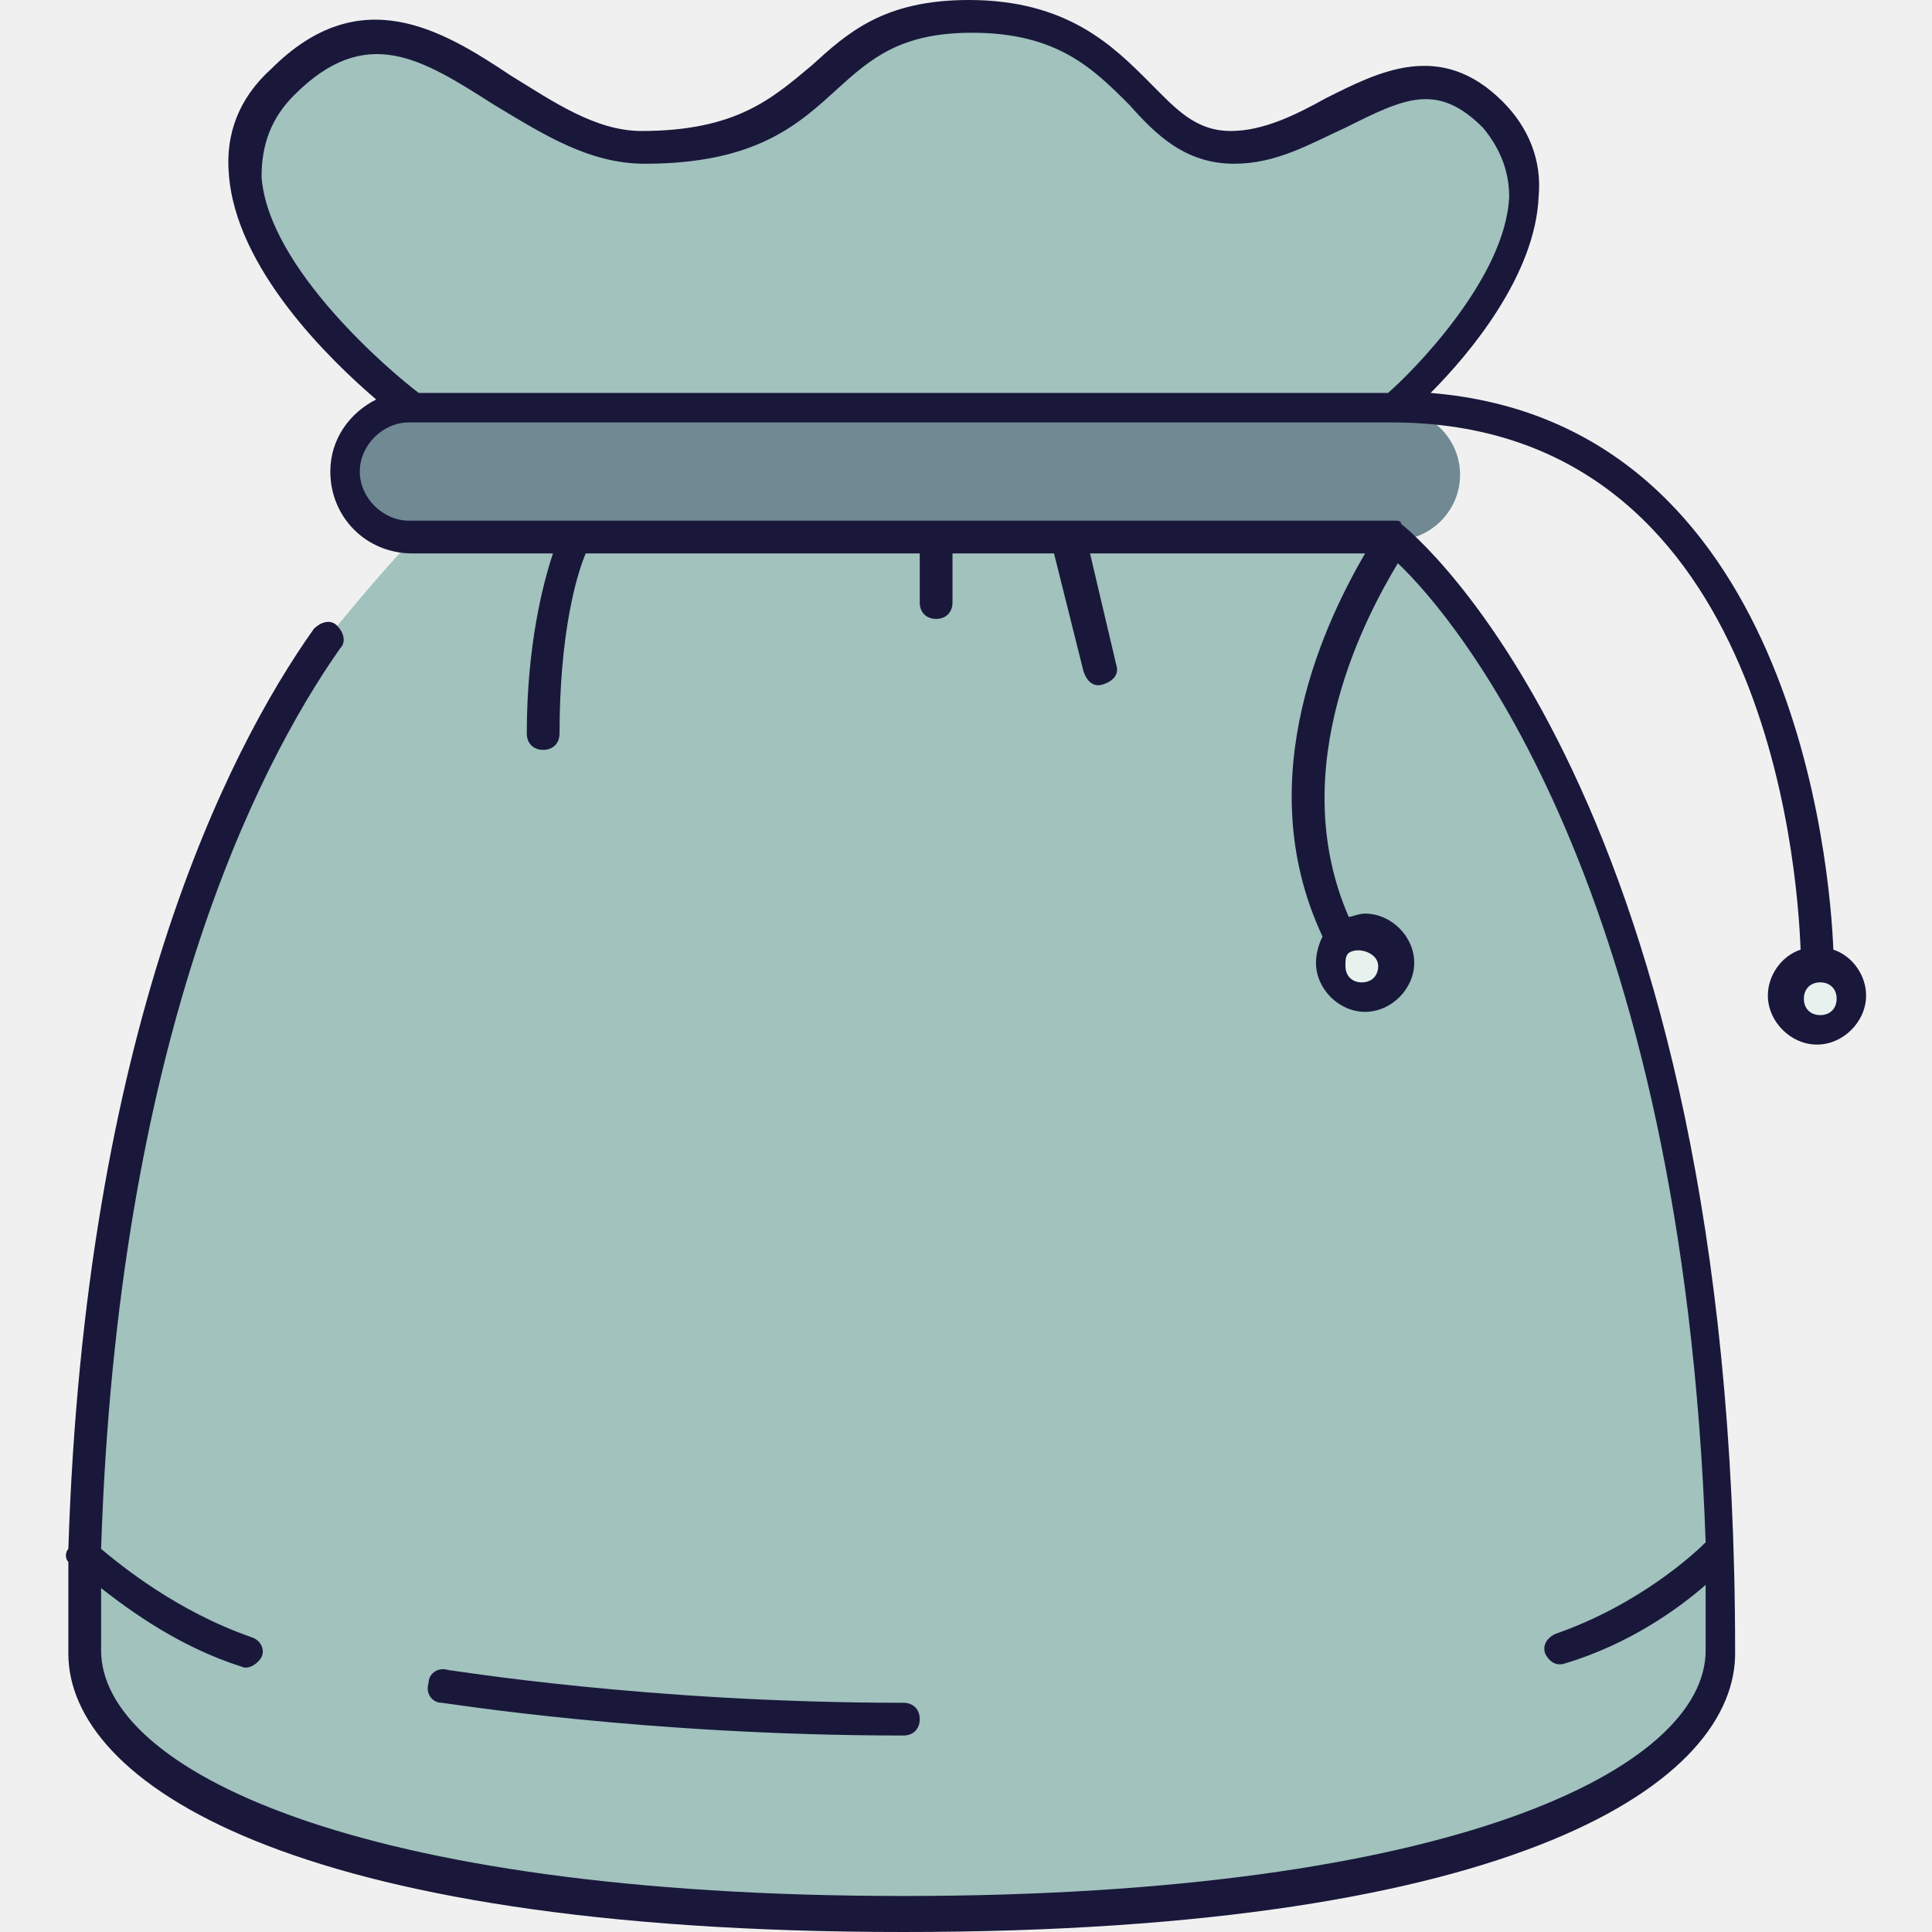
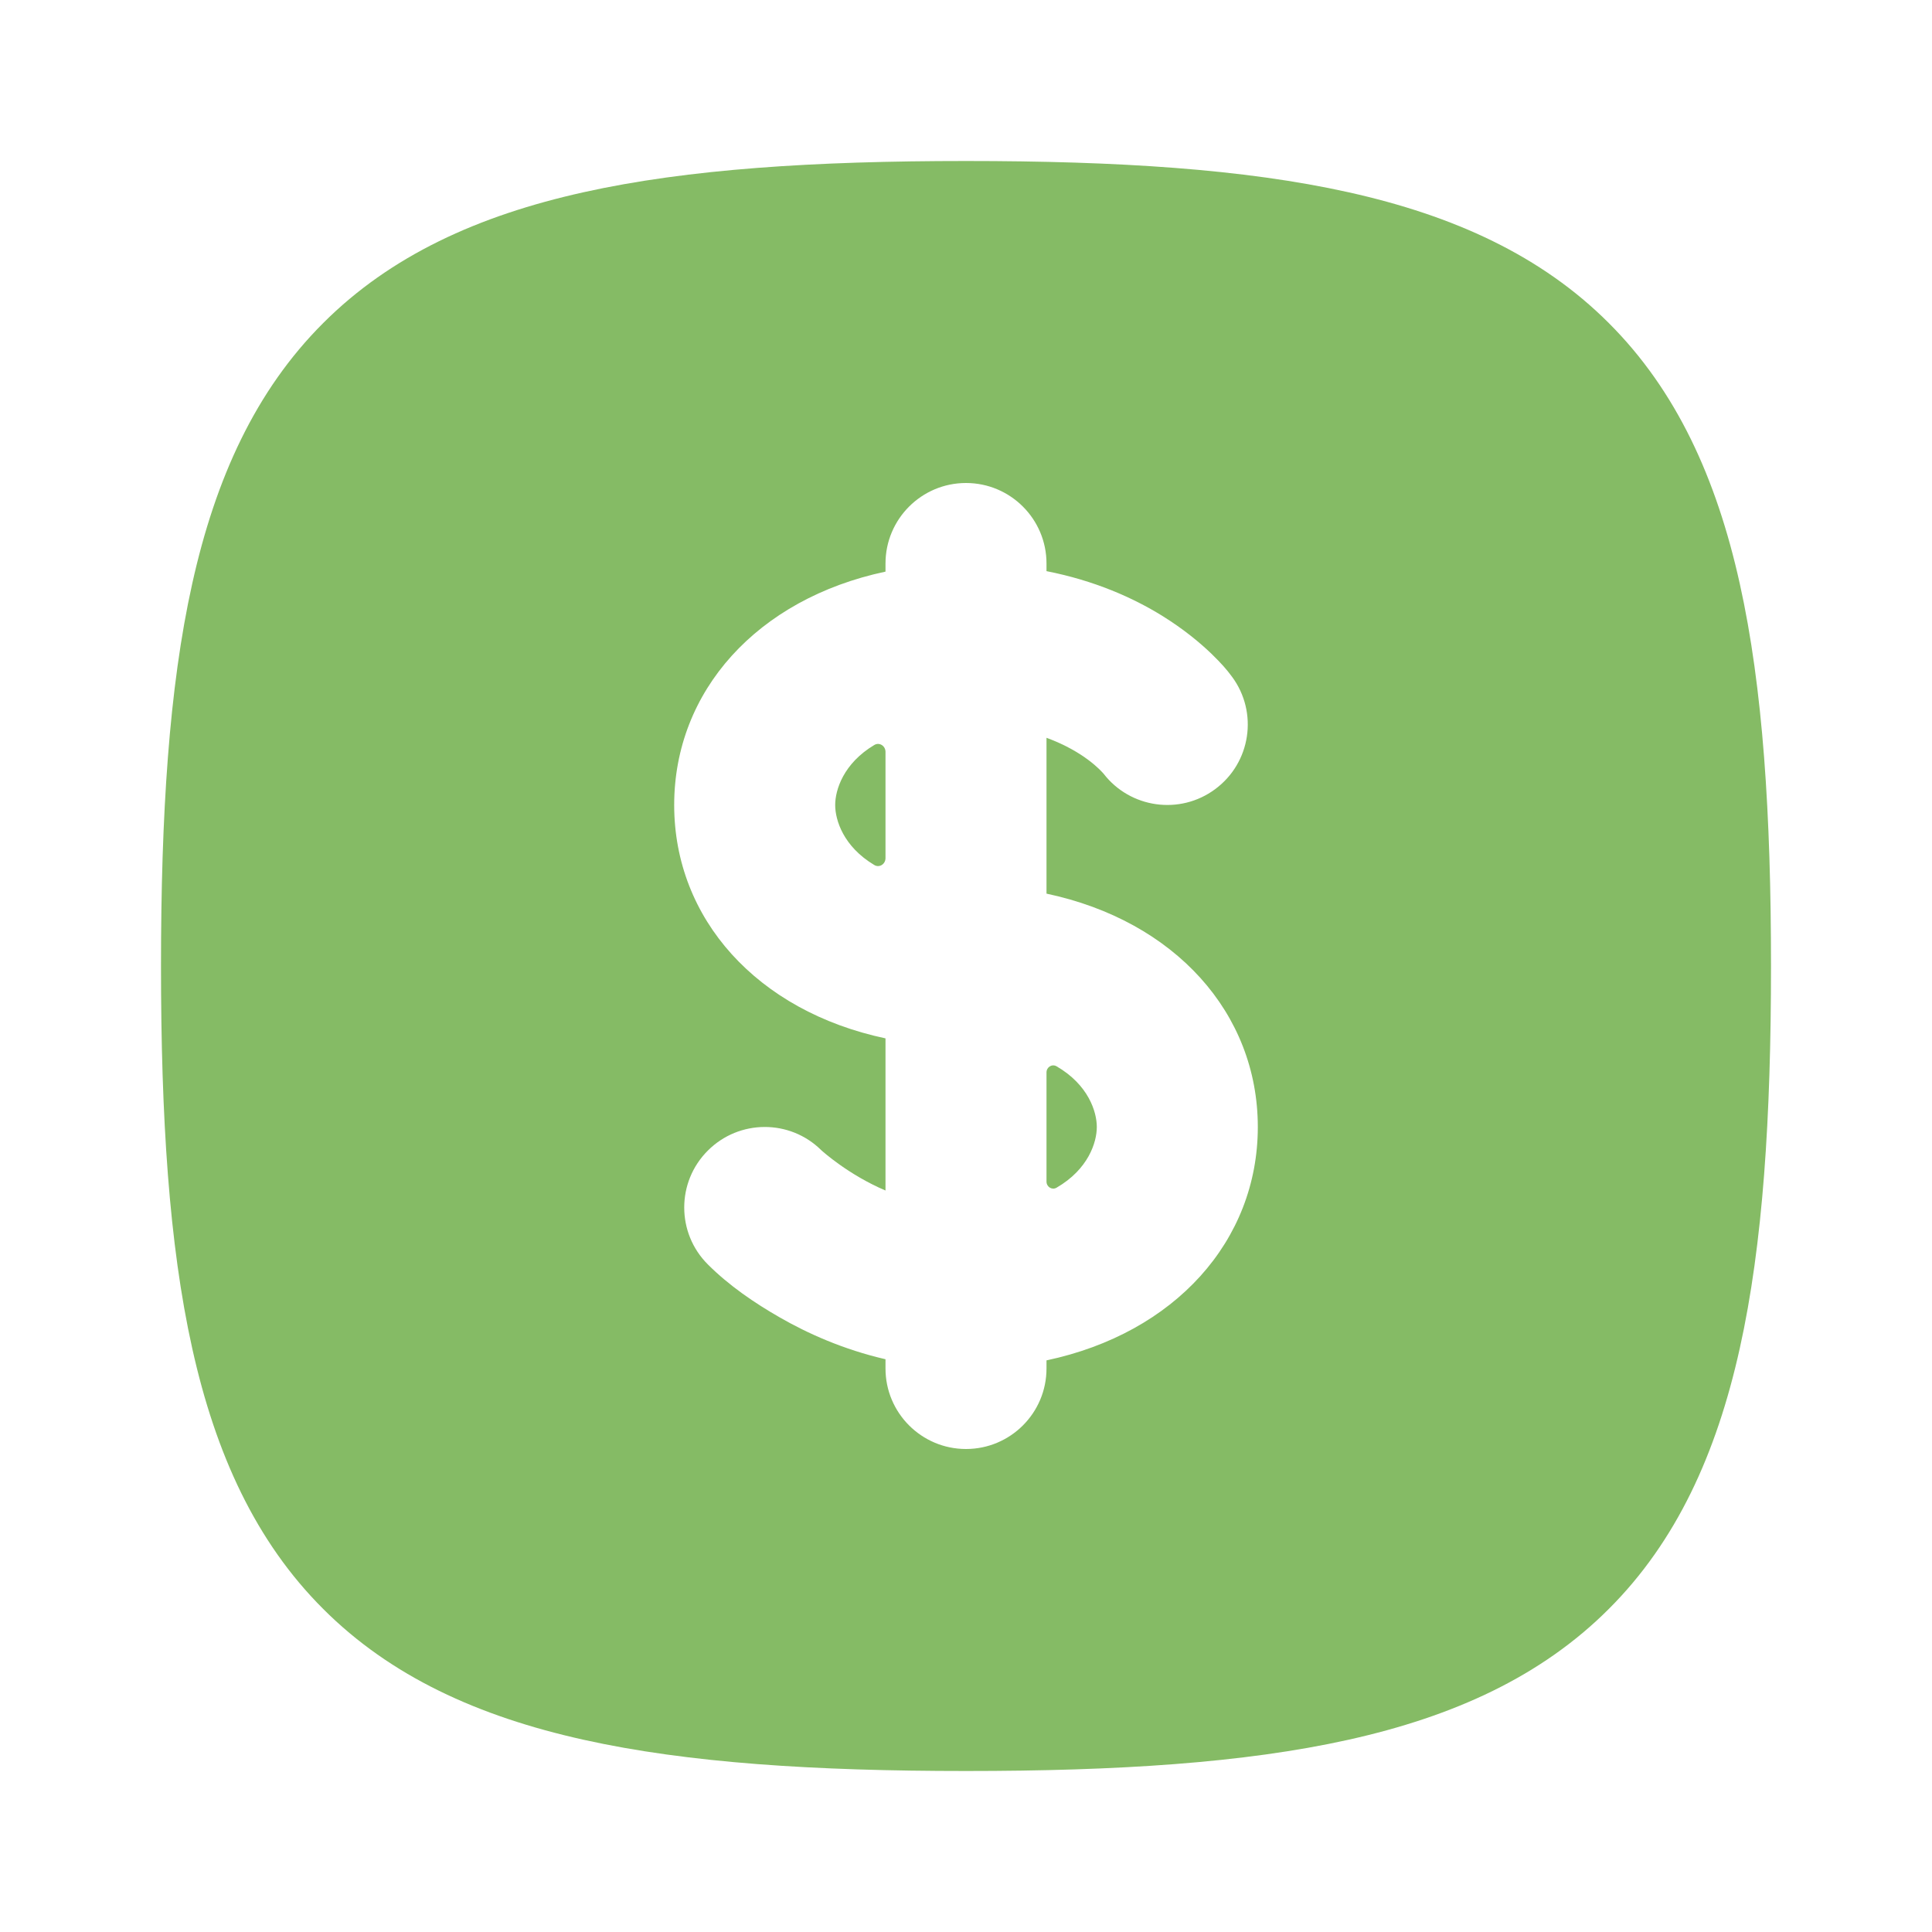
- <svg xmlns="http://www.w3.org/2000/svg" height="800px" width="800px" version="1.1" id="Layer_1" viewBox="0 0 503.466 503.466" xml:space="preserve" fill="#000000">
+ <svg xmlns="http://www.w3.org/2000/svg" width="800px" height="800px" viewBox="0 0 24.00 24.00" fill="none">
  <g id="SVGRepo_bgCarrier" stroke-width="0" />
  <g id="SVGRepo_tracerCarrier" stroke-linecap="round" stroke-linejoin="round" />
  <g id="SVGRepo_iconCarrier">
-     <g transform="translate(3 1)">
-       <path style="fill:#A1C2BD;" d="M19.08,404.333c4.267-132.267,39.253-204.8,63.147-238.933c0,0,13.653-17.067,22.187-25.6h42.667 h93.867h34.133h85.333c0,0,85.333,68.267,85.333,290.133c0,34.133-67.413,68.267-213.333,68.267S19.08,464.066,19.08,429.933 C19.08,421.4,19.08,412.866,19.08,404.333z M386.013,28.866c29.013,29.013-25.6,76.8-25.6,76.8h-256c0,0-68.267-51.2-34.133-85.333 S130.013,37.4,164.146,37.4c51.2,0,42.667-34.133,85.333-34.133S292.146,37.4,317.746,37.4S362.973,5.826,386.013,28.866z" />
-       <path style="fill:#708993;" d="M360.413,105.666c9.387,0,17.067,7.68,17.067,17.067S369.8,139.8,360.413,139.8H275.08h-34.133 H147.08h-42.667c-9.387,0-17.067-7.68-17.067-17.067s7.68-17.067,17.067-17.067H360.413z" />
-       <path style="fill:#E7F2EF;" d="M471.346,250.733c5.12,0,8.533,4.267,8.533,8.533s-3.413,8.533-8.533,8.533 s-8.533-4.267-8.533-8.533S466.226,250.733,471.346,250.733z M351.88,242.2c5.12,0,8.533,4.267,8.533,8.533 c0,4.267-3.413,8.533-8.533,8.533c-5.12,0-8.533-4.267-8.533-8.533c0-2.56,0.853-4.267,2.56-5.973 C347.613,243.053,349.32,242.2,351.88,242.2z" />
-     </g>
-     <path style="fill:#19183B;" d="M235.413,503.466c-160.427,0-217.6-39.253-217.6-72.533c0-8.533,0-16.213,0-23.893 c-0.853-0.853-0.853-2.56,0-3.413c4.267-133.973,40.96-207.36,64-239.787c1.707-1.707,4.267-2.56,5.973-0.853 c1.707,1.707,2.56,4.267,0.853,5.973c-22.187,31.573-58.027,103.253-62.293,234.667c5.12,4.267,19.627,16.213,39.253,23.04 c2.56,0.853,3.413,3.413,2.56,5.12c-0.853,1.707-3.413,3.413-5.12,2.56c-16.213-5.12-29.013-14.507-36.693-20.48 c0,5.12,0,11.093,0,16.213c0,30.72,65.707,64,209.067,64s209.067-33.28,209.067-64c0-5.973,0-11.093,0-17.067 c-6.827,5.973-19.627,15.36-36.693,20.48c-2.56,0.853-4.267-0.853-5.12-2.56c-0.853-2.56,0.853-4.267,2.56-5.12 c22.187-7.68,36.693-21.333,39.253-23.893c-5.973-170.667-64.853-240.64-80.213-255.147c-7.68,12.8-29.867,52.907-12.8,92.16 c0.853,0,2.56-0.853,4.267-0.853c6.827,0,12.8,5.973,12.8,12.8s-5.973,12.8-12.8,12.8s-12.8-5.973-12.8-12.8 c0-2.56,0.853-5.12,1.707-6.827c-19.627-41.813,1.707-83.627,11.093-99.84h-71.68l6.827,29.013c0.853,2.56-0.853,4.267-3.413,5.12 c-2.56,0.853-4.267-0.853-5.12-3.413l-7.68-30.72h-26.453v12.8c0,2.56-1.707,4.267-4.267,4.267s-4.267-1.707-4.267-4.267v-12.8 h-87.04c-2.56,5.973-6.827,21.333-6.827,46.933c0,2.56-1.707,4.267-4.267,4.267s-4.267-1.707-4.267-4.267 c0-23.04,4.267-39.253,6.827-46.933h-36.693c-11.947,0-21.333-9.387-21.333-21.333c0-8.533,5.12-15.36,11.947-18.773 c-11.947-10.24-36.693-34.133-38.4-58.88C58.774,34.986,62.187,25.6,70.72,17.92c23.04-23.04,44.373-10.24,62.293,1.707 c11.093,6.827,22.187,14.507,34.133,14.507c24.747,0,34.133-8.533,44.373-17.067C220.907,8.533,230.293,0,252.48,0 c25.6,0,37.547,11.947,46.933,21.333c6.827,6.827,11.947,12.8,21.333,12.8c8.533,0,17.067-4.267,24.747-8.533 c13.653-6.827,29.867-15.36,46.08,0.853c6.827,6.827,10.24,15.36,9.387,24.747c-0.853,20.48-17.92,40.96-28.16,51.2 c94.72,7.68,104.107,123.733,104.96,145.067c5.12,1.707,8.533,6.827,8.533,11.947c0,6.827-5.973,12.8-12.8,12.8 s-12.8-5.973-12.8-12.8c0-5.12,3.413-10.24,8.533-11.947C468.373,225.28,459.84,110.08,362.56,110.08h-256 c-6.827,0-12.8,5.973-12.8,12.8s5.973,12.8,12.8,12.8h170.667l0,0h85.333c0,0,0,0,0.853,0s1.707,0,1.707,0.853 c3.413,2.56,87.04,71.68,87.04,293.547C453.013,464.213,395.84,503.466,235.413,503.466z M474.346,256 c-2.56,0-4.267,1.707-4.267,4.267s1.707,4.267,4.267,4.267s4.267-1.707,4.267-4.267S476.906,256,474.346,256z M351.467,248.32 c-0.853,0.853-0.853,1.707-0.853,3.413c0,2.56,1.707,4.267,4.267,4.267s4.267-1.707,4.267-4.267 C359.146,248.32,354.026,246.613,351.467,248.32C352.32,248.32,352.32,248.32,351.467,248.32z M109.12,102.4h252.587 c5.973-5.12,30.72-29.867,31.573-51.2c0-6.827-2.56-12.8-6.827-17.92c-11.947-11.947-20.48-7.68-35.84,0 c-9.387,4.267-17.92,9.387-29.013,9.387c-12.8,0-20.48-7.68-27.307-15.36c-9.387-9.387-18.773-18.773-40.96-18.773 c-18.773,0-26.453,6.827-34.987,14.507c-10.24,9.387-21.333,19.627-50.347,19.627c-14.507,0-26.453-7.68-39.253-15.36 c-18.773-11.947-33.28-21.333-52.053-2.56c-5.973,5.973-8.533,12.8-8.533,21.333C69.867,69.973,102.293,97.28,109.12,102.4z M235.413,452.266c-67.413,0-119.467-8.533-120.32-8.533c-2.56,0-4.267-2.56-3.413-5.12c0-2.56,2.56-4.267,5.12-3.413 c0.853,0,52.053,8.533,118.613,8.533c2.56,0,4.267,1.707,4.267,4.267C239.68,450.56,237.973,452.266,235.413,452.266z" />
+     <rect width="24" height="24" fill="white" />
+     <path fill-rule="evenodd" clip-rule="evenodd" d="M12 2C10.124 2 8.549 2.099 7.25 2.388C5.94 2.679 4.851 3.176 4.014 4.014C3.176 4.851 2.679 5.94 2.388 7.25C2.099 8.549 2 10.124 2 12C2 13.876 2.099 15.451 2.388 16.75C2.679 18.06 3.176 19.149 4.014 19.986C4.851 20.824 5.94 21.321 7.25 21.612C8.549 21.901 10.124 22 12 22C13.876 22 15.451 21.901 16.75 21.612C18.06 21.321 19.149 20.824 19.986 19.986C20.824 19.149 21.321 18.06 21.612 16.75C21.901 15.451 22 13.876 22 12C22 10.124 21.901 8.549 21.612 7.25C21.321 5.94 20.824 4.851 19.986 4.014C19.149 3.176 18.06 2.679 16.75 2.388C15.451 2.099 13.876 2 12 2ZM12 6C12.552 6 13 6.448 13 7V7.095C13.595 7.212 14.072 7.424 14.436 7.649C14.707 7.817 14.911 7.988 15.053 8.125C15.173 8.242 15.24 8.319 15.303 8.405L15.304 8.406C15.633 8.85 15.539 9.476 15.094 9.804C14.656 10.128 14.04 10.04 13.709 9.611C13.682 9.581 13.473 9.339 13 9.165V11.101C14.595 11.439 15.625 12.586 15.625 14C15.625 15.414 14.595 16.561 13 16.899V17C13 17.552 12.552 18 12 18C11.448 18 11 17.552 11 17V16.885C10.475 16.764 10.031 16.563 9.691 16.368C9.371 16.185 9.055 15.969 8.793 15.707C8.402 15.317 8.402 14.683 8.793 14.293C9.182 13.904 9.811 13.902 10.201 14.287C10.219 14.304 10.543 14.595 11 14.789V12.899C9.405 12.561 8.375 11.414 8.375 10C8.375 8.586 9.405 7.439 11 7.101V7C11 6.448 11.448 6 12 6Z" fill="#85BB65" />
+     <path fill-rule="evenodd" clip-rule="evenodd" d="M13.125 13.246C13.068 13.213 13 13.256 13 13.322V14.678C13 14.744 13.068 14.787 13.125 14.754V14.754C13.52 14.525 13.625 14.19 13.625 14C13.625 13.81 13.52 13.475 13.125 13.246V13.246Z" fill="#85BB65" />
+     <path fill-rule="evenodd" clip-rule="evenodd" d="M11 9.34C11 9.265 10.923 9.216 10.86 9.255V9.255C10.477 9.484 10.375 9.813 10.375 10C10.375 10.188 10.477 10.516 10.86 10.745V10.745C10.923 10.784 11 10.735 11 10.66V9.34Z" fill="#85BB65" />
  </g>
</svg>
